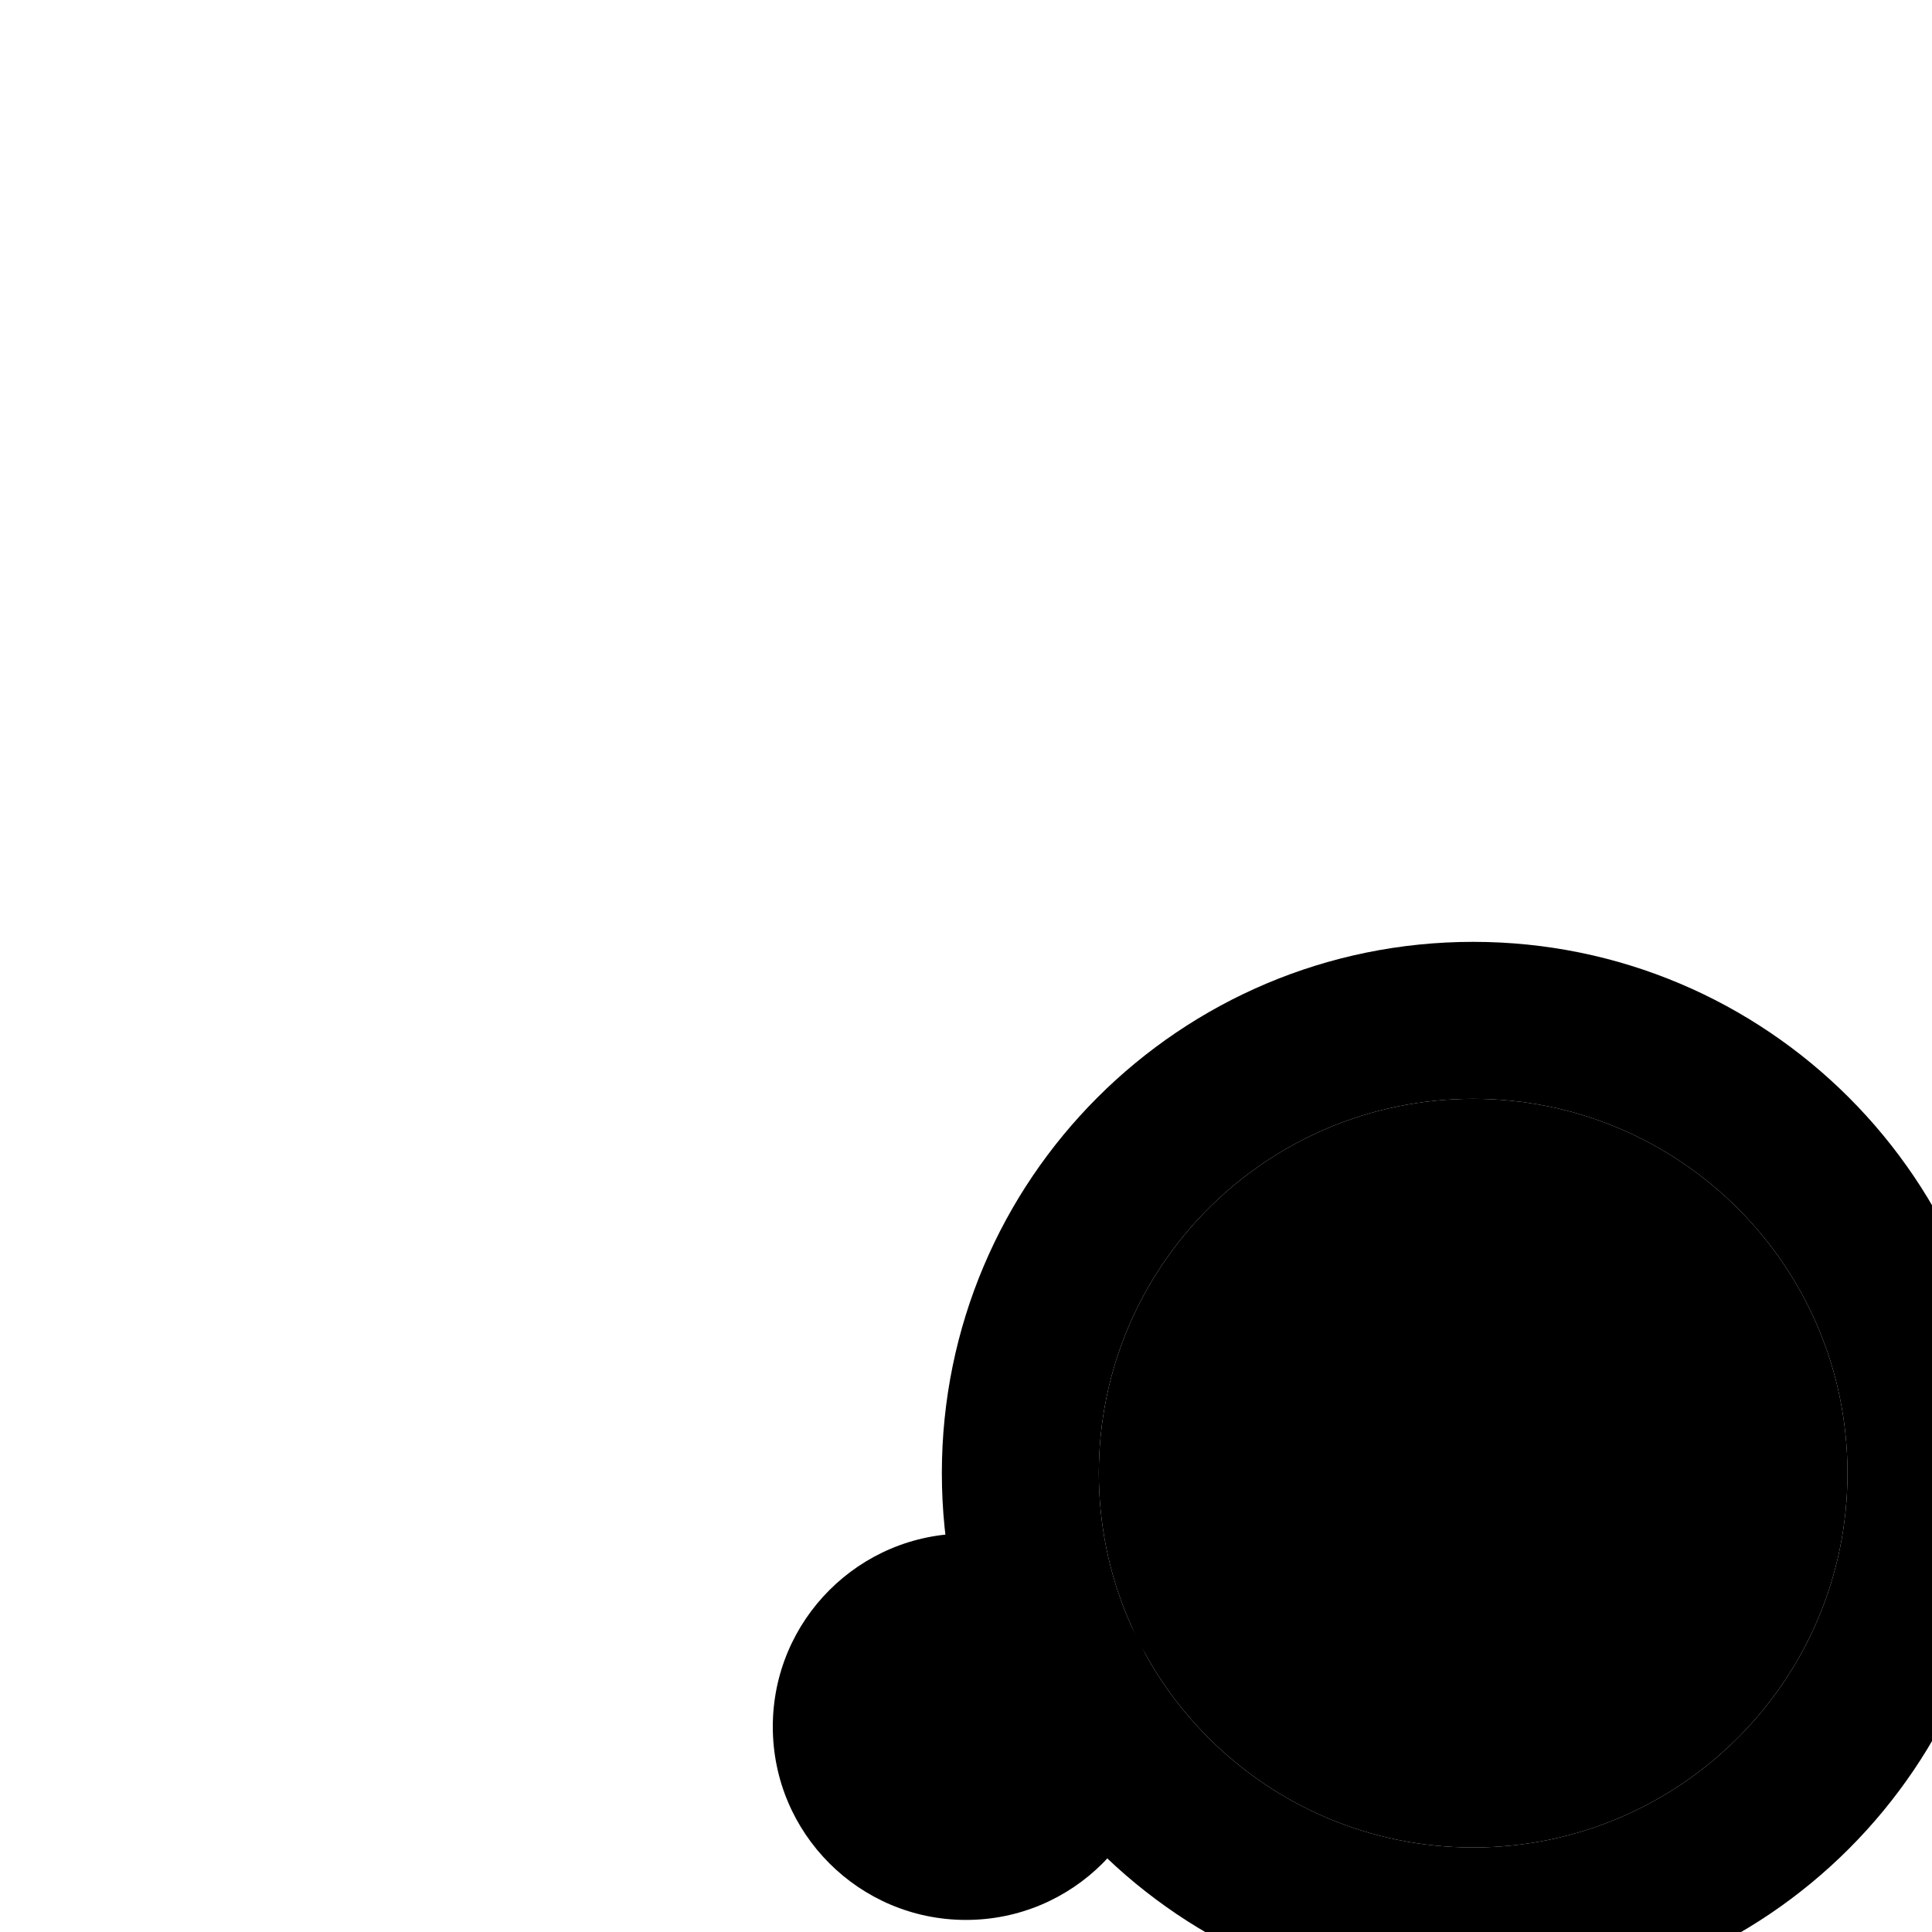
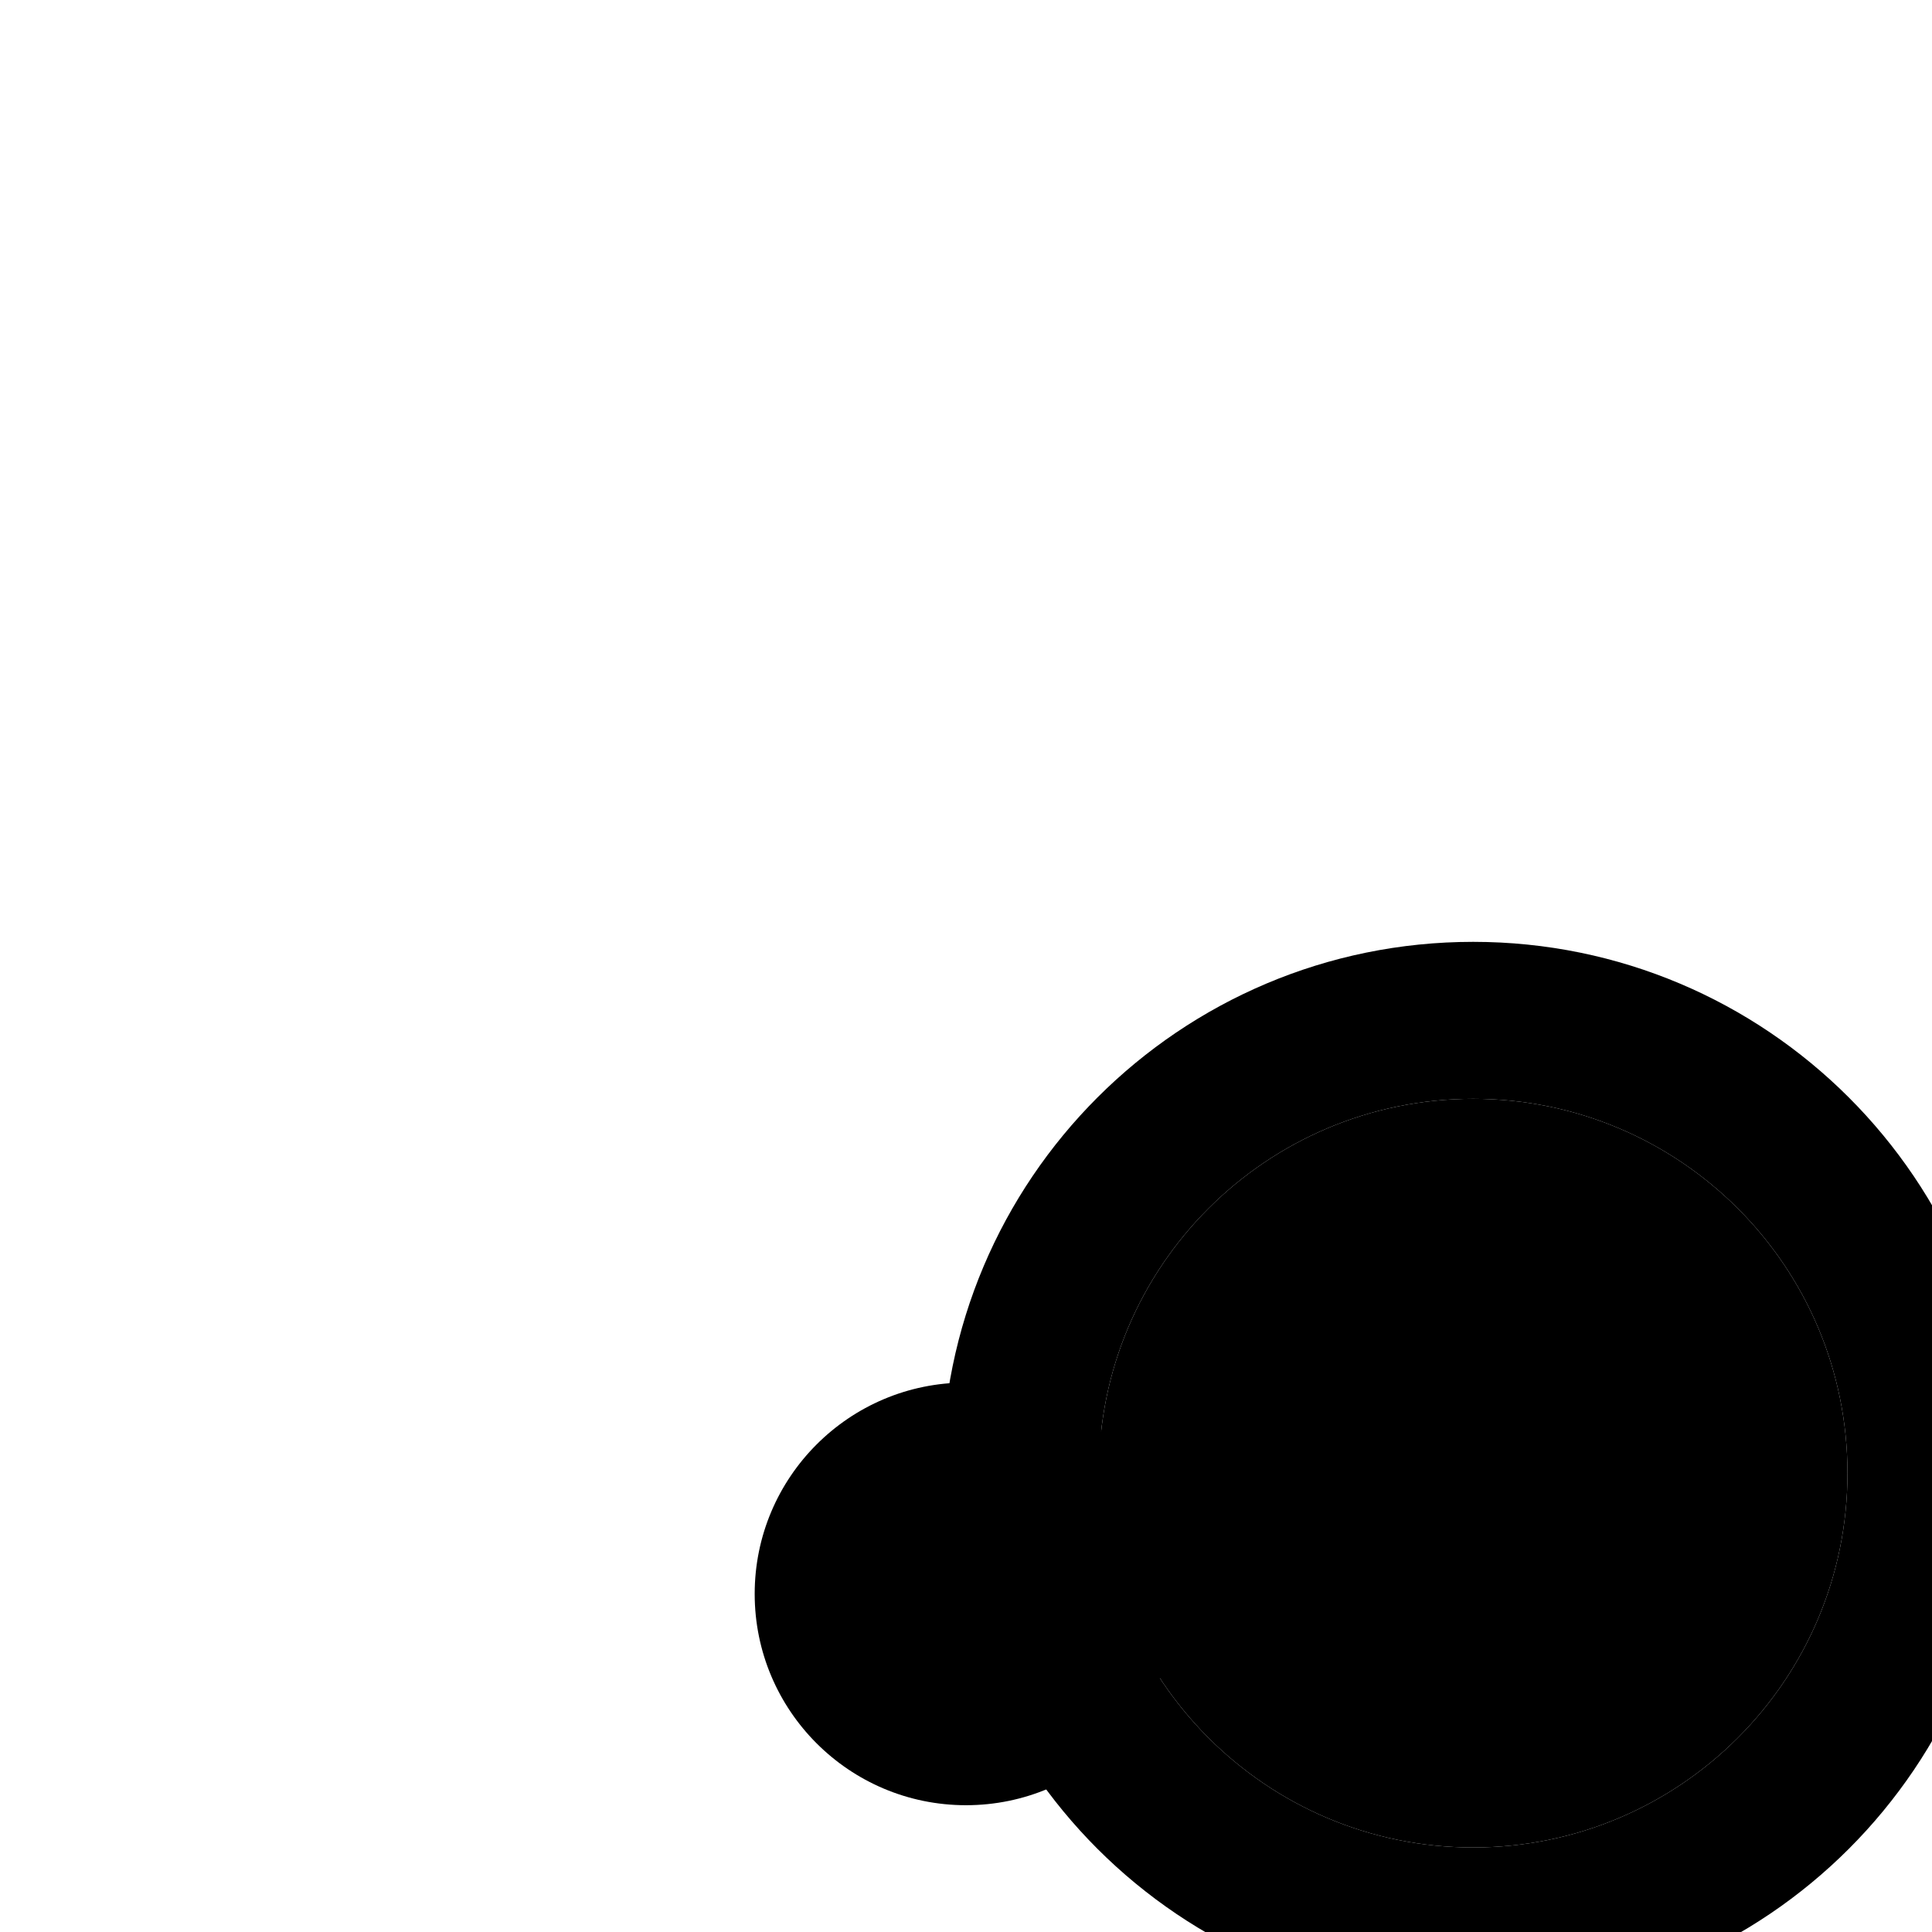
<svg xmlns="http://www.w3.org/2000/svg" viewBox="0 0 16 16">
  <g class="ink">
-     <circle cx="8" cy="14.3" r="1.6" />
-     <path d="M5.53 10.78A4.3 4.3 0 0 1 10.47 10.78" fill="none" stroke-width="2.4" />
-     <path d="M3.3 7.58A8.2 8.2 0 0 1 12.7 7.58" fill="none" stroke-width="2.4" />
-     <path d="M1.06 4.39A12.1 12.1 0 0 1 14.94 4.39" fill="none" stroke-width="2.4" />
+     <circle cx="8" cy="13.2" r="1.75" />
+     <path d="M4.46 9.66A5 5 0 0 1 11.54 9.66" fill="none" stroke-width="2.4" />
+     <path d="M1.21 6.41A9.6 9.6 0 0 1 14.79 6.41" fill="none" stroke-width="2.4" />
    <circle cx="12.2" cy="12.2" r="3.1" />
  </g>
  <g class="cut">
    <path fill-rule="evenodd" d="M12.2 7.8a4.4 4.4 0 1 1 0 8.8 4.4 4.4 0 1 1 0-8.8ZM12.2 9.1a3.1 3.1 0 1 0 0 6.2 3.1 3.1 0 1 0 0-6.2Z" />
    <rect x="10.75" y="12.15" width="2.9" height="2.1" rx="0.5" />
    <path d="M11.45 12.2v-.55a.75.75 0 0 1 1.5 0v.55" fill="none" stroke-width="0.85" />
  </g>
</svg>
